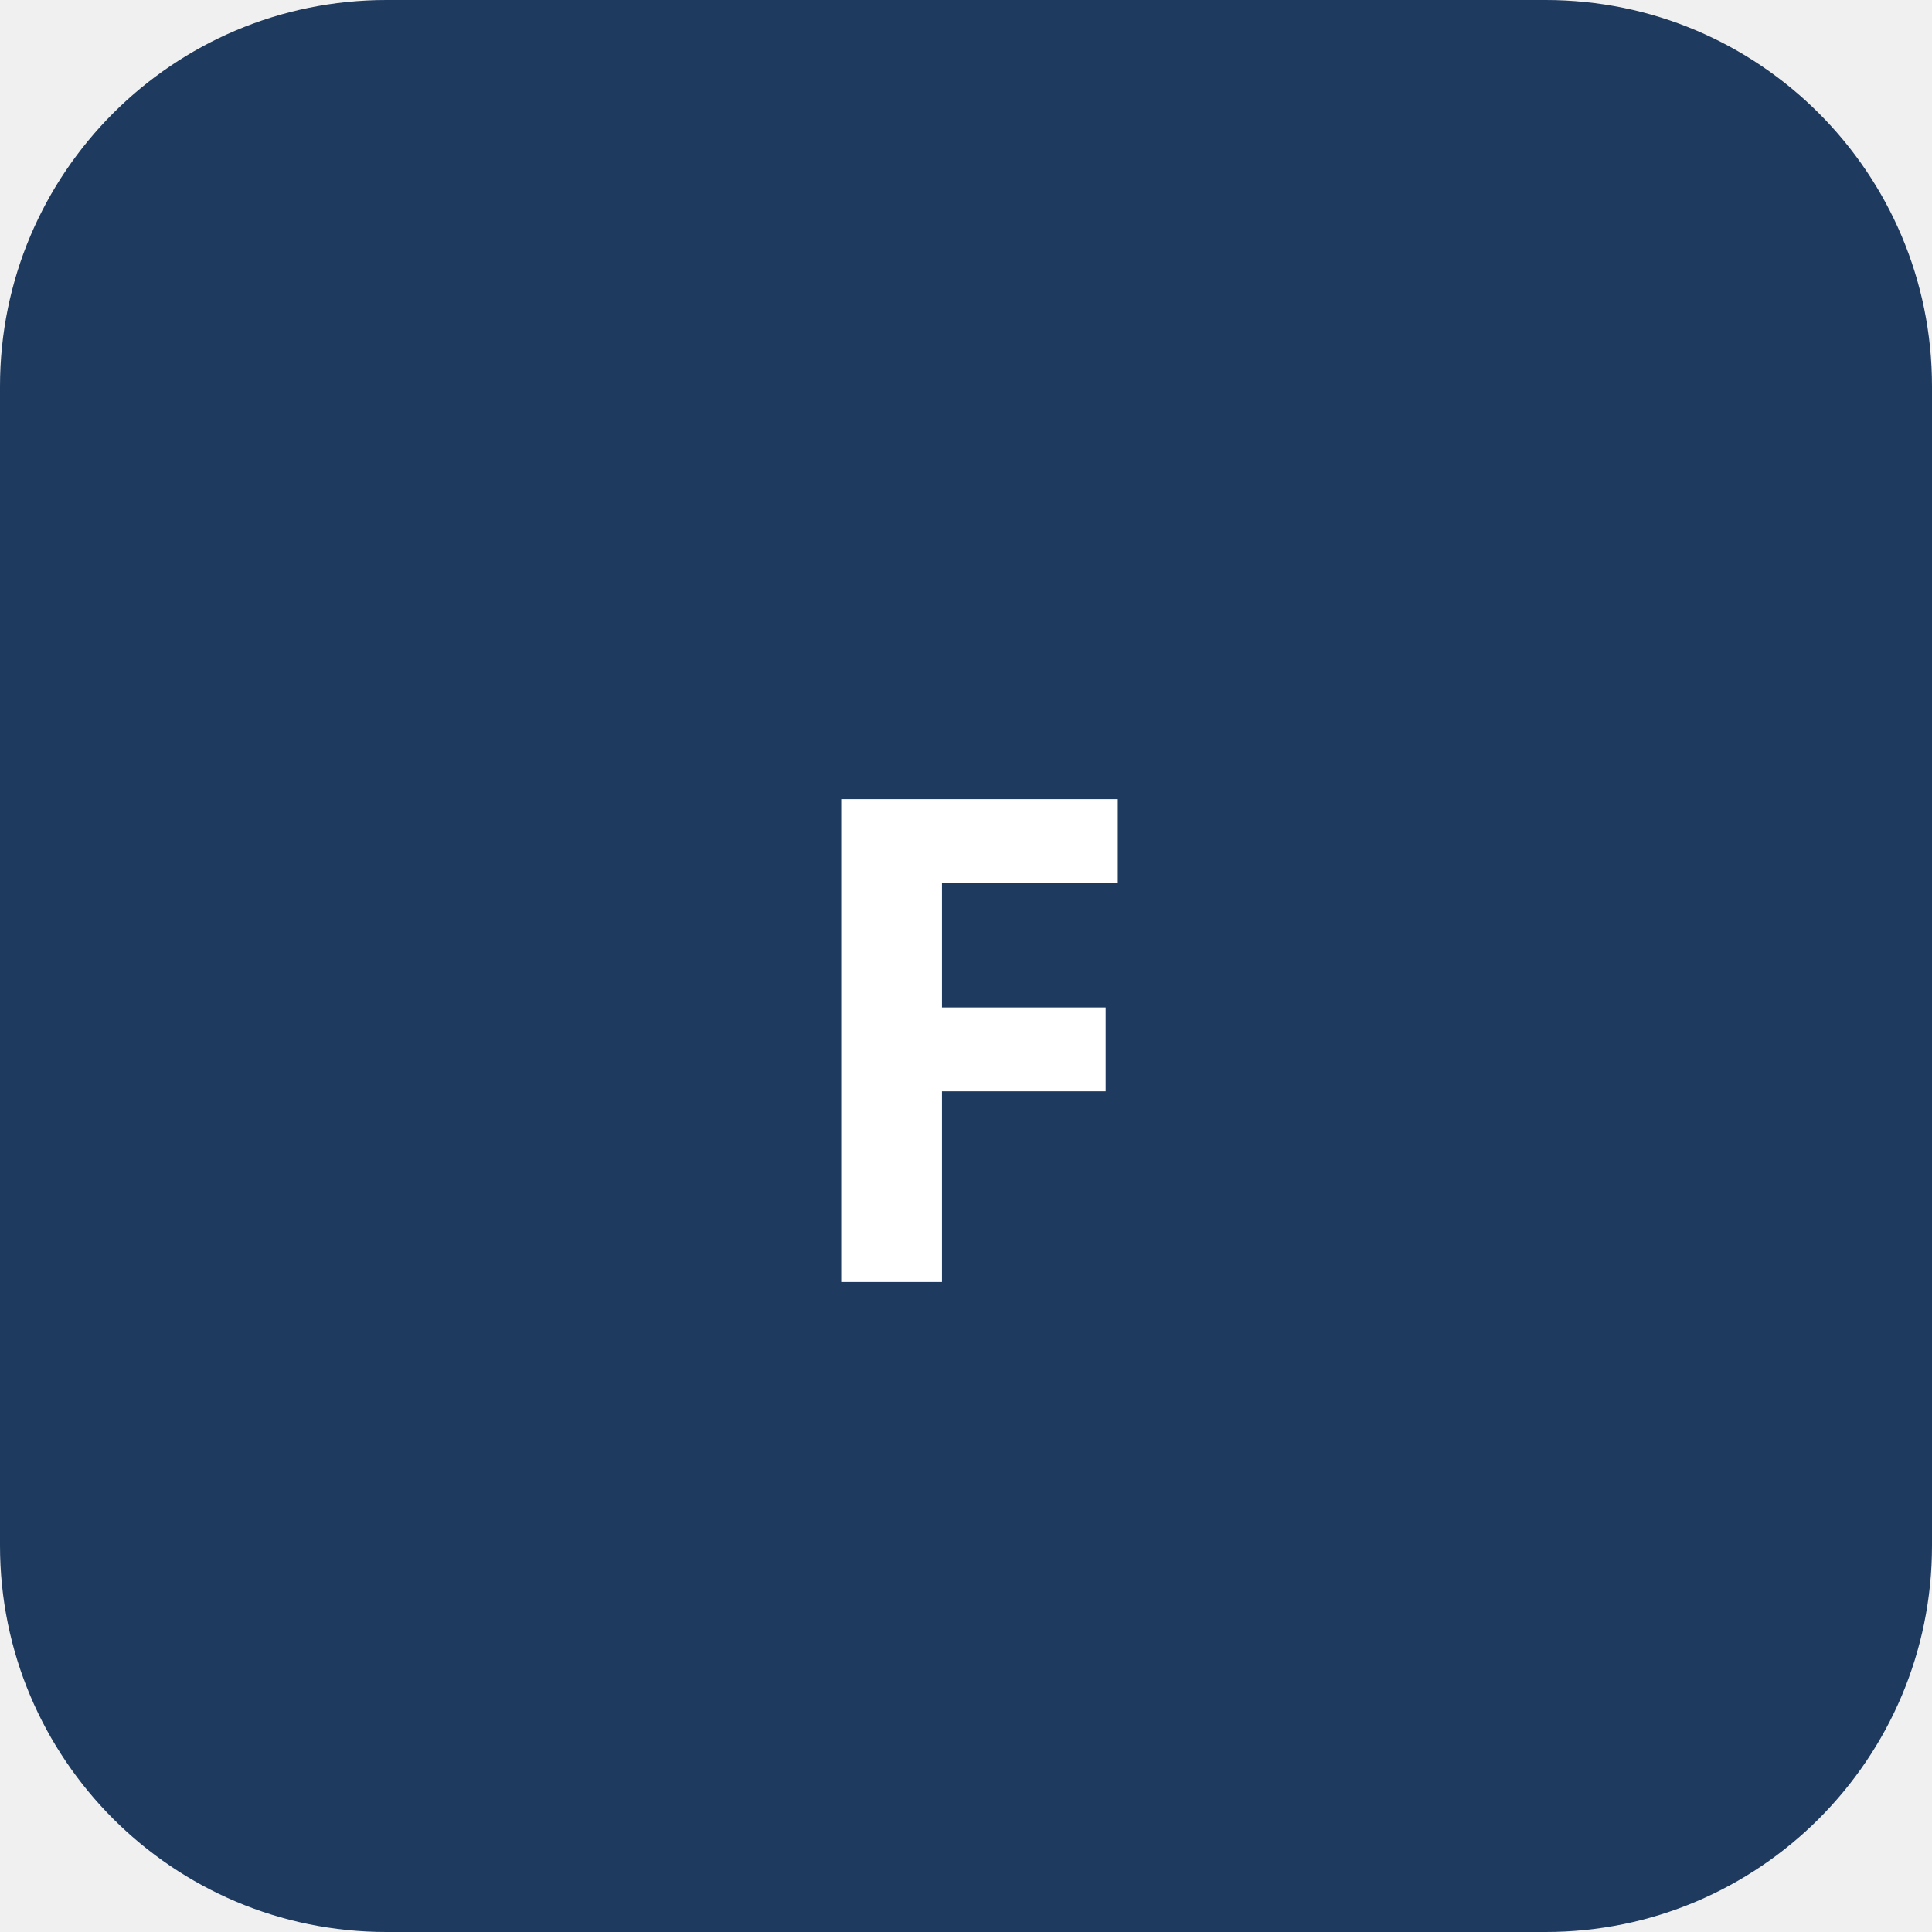
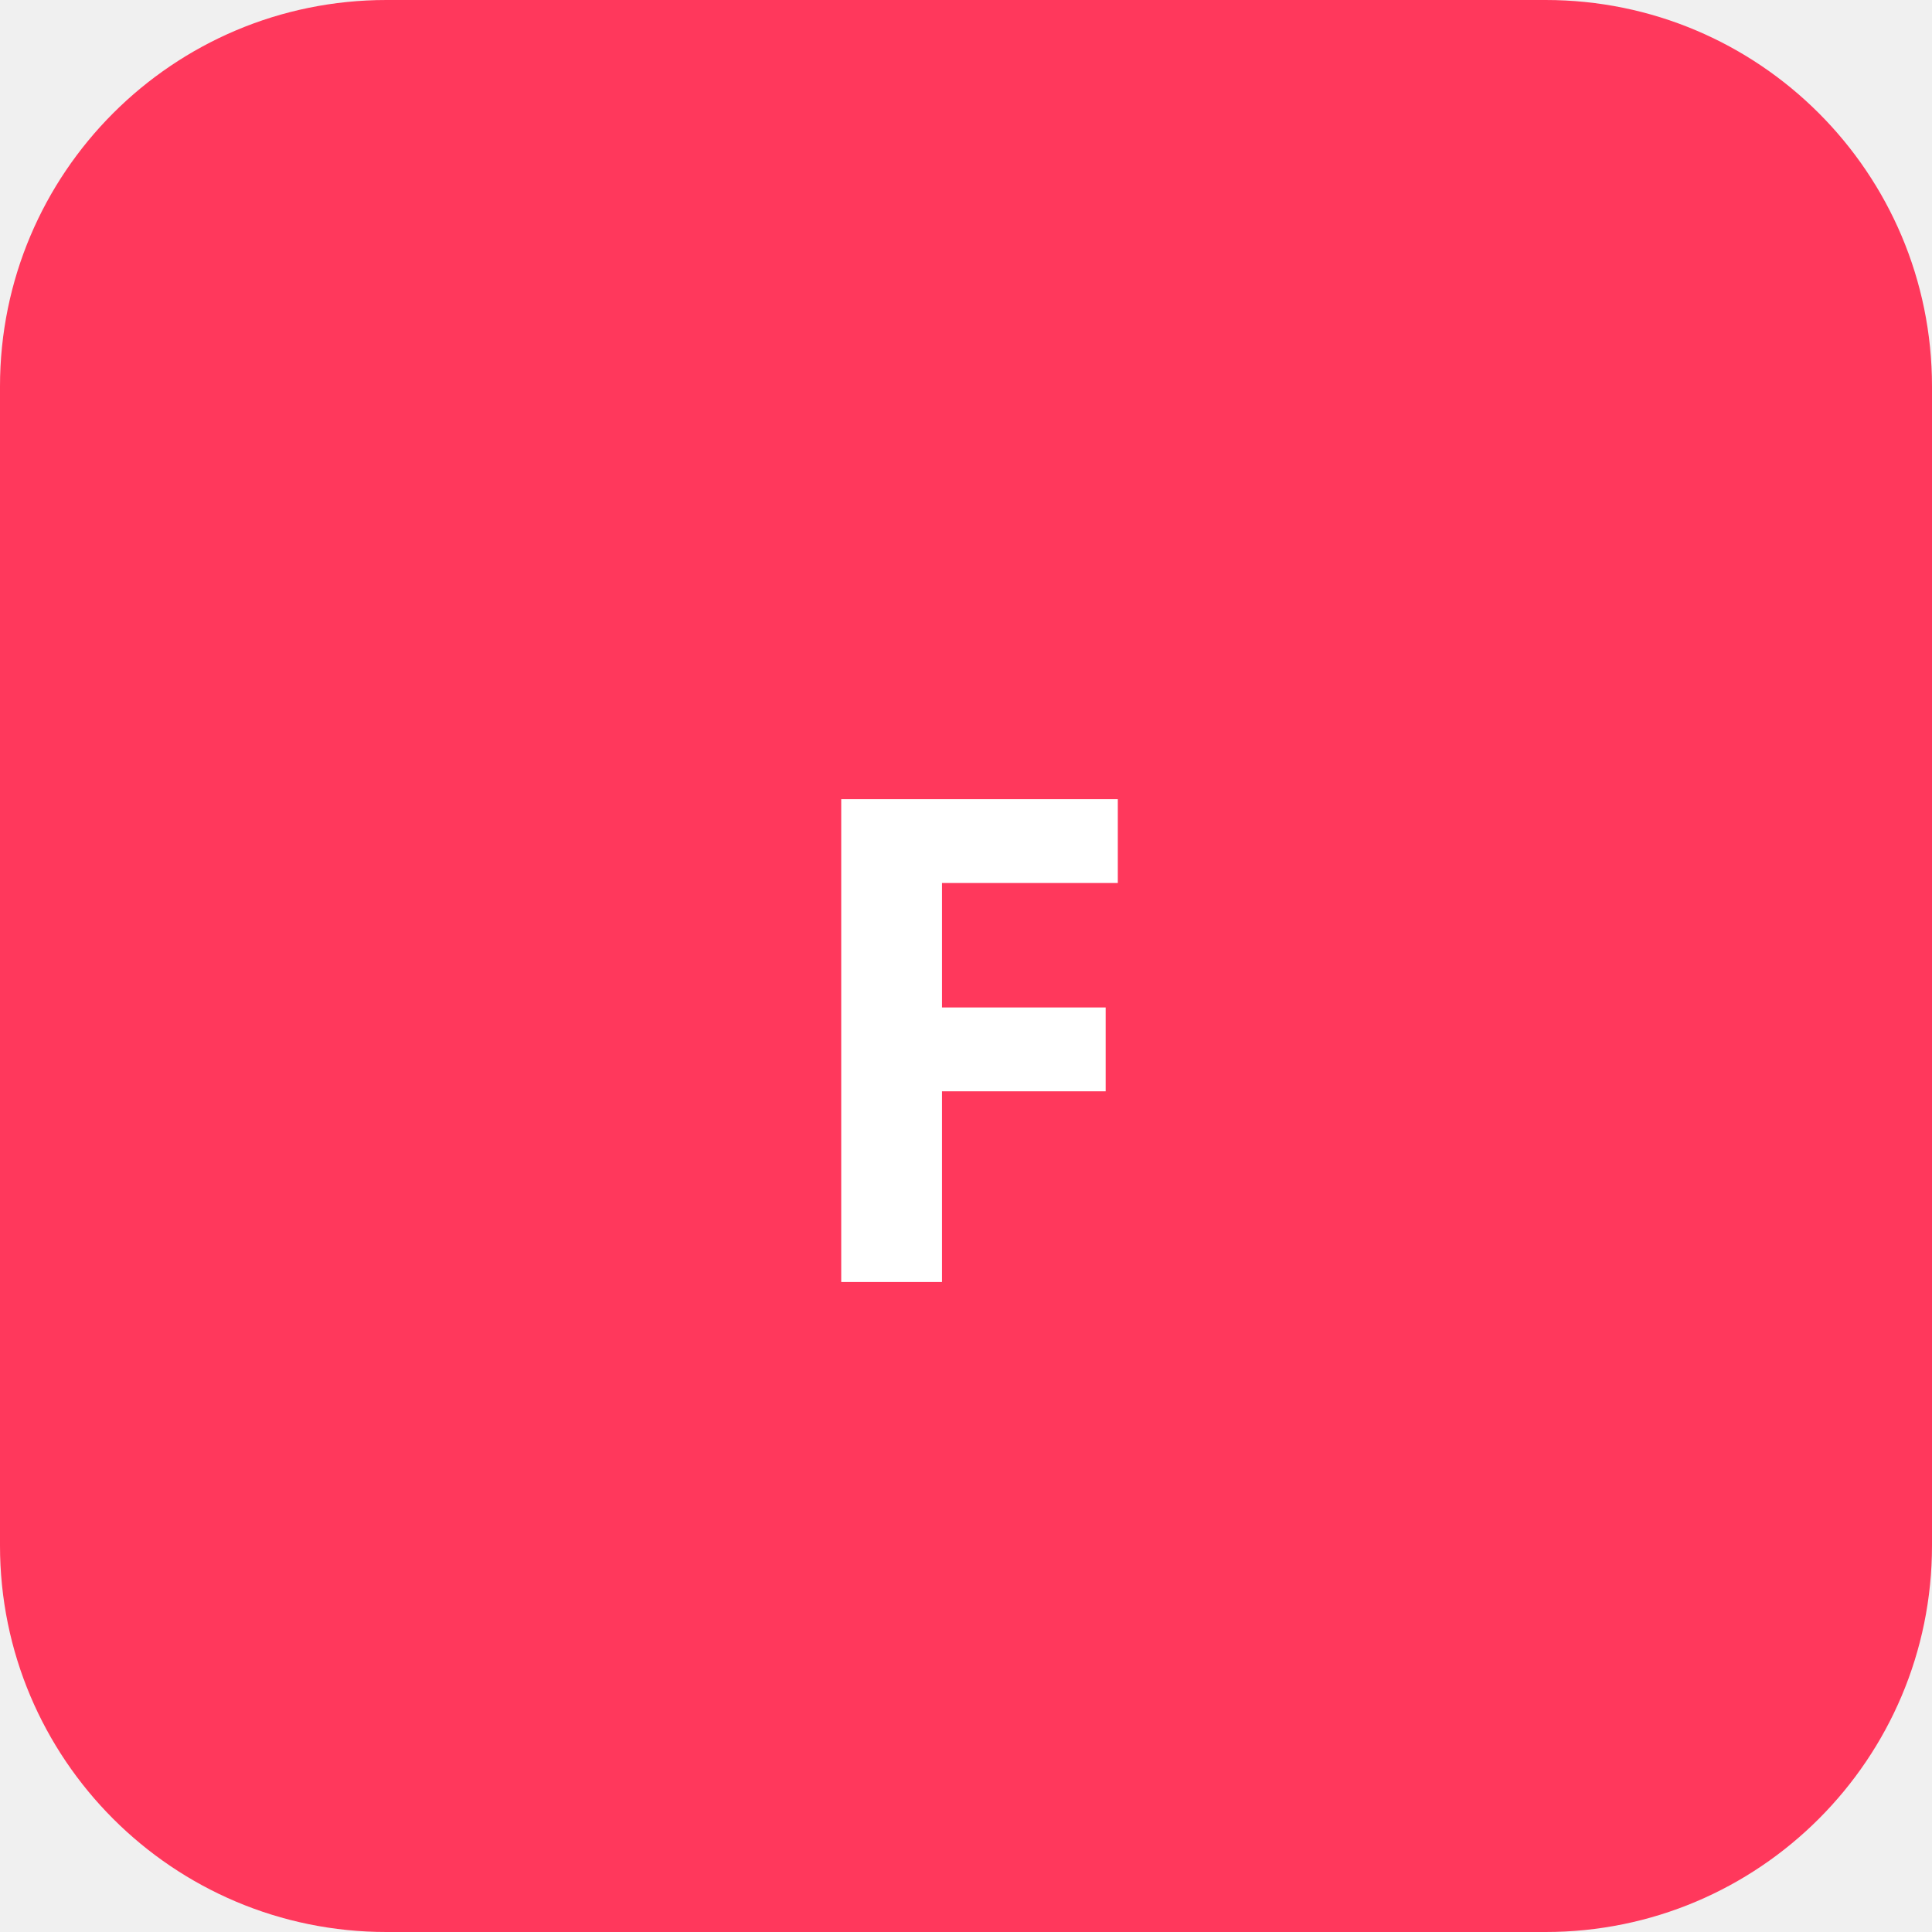
<svg xmlns="http://www.w3.org/2000/svg" width="512" height="512" viewBox="0 0 512 512">
-   <rect width="512" height="512" rx="102.4" fill="#1E3A5F" />
+   <rect width="512" height="512" rx="102.4" fill="#FF385C" />
  <text x="50%" y="54%" text-anchor="middle" dominant-baseline="middle" font-family="system-ui, sans-serif" font-weight="700" font-size="179.2" fill="white">F</text>
</svg>
